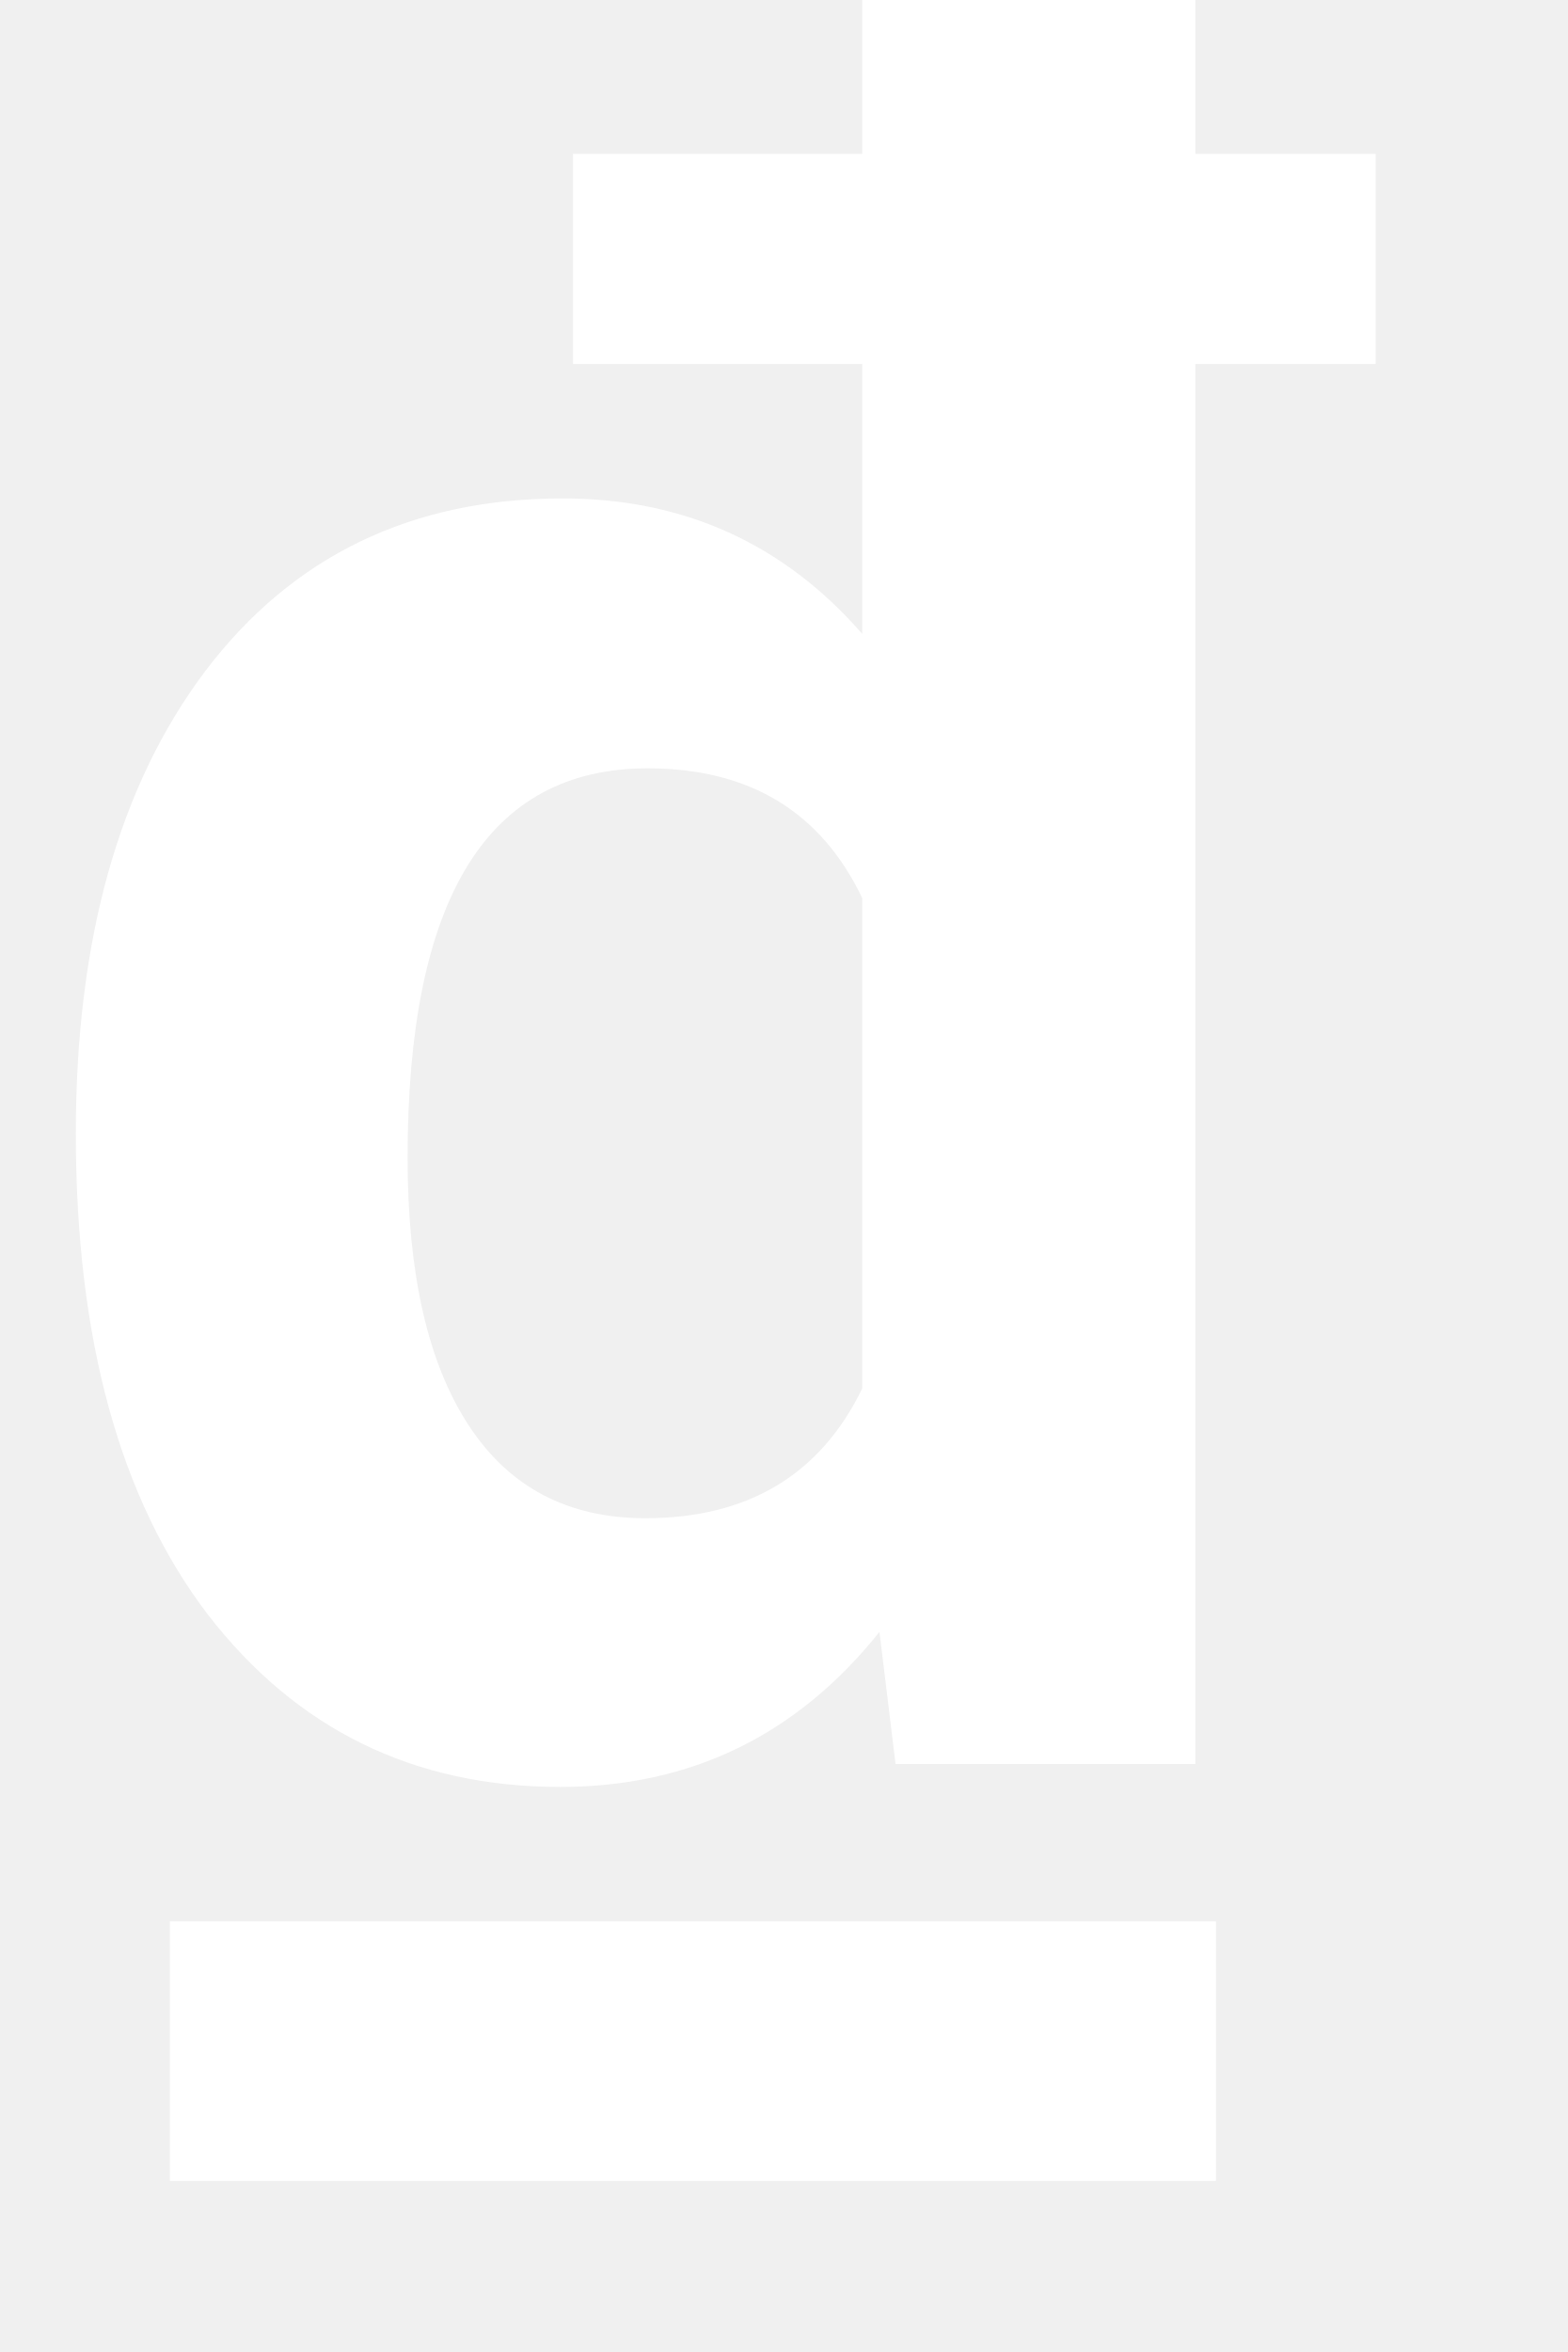
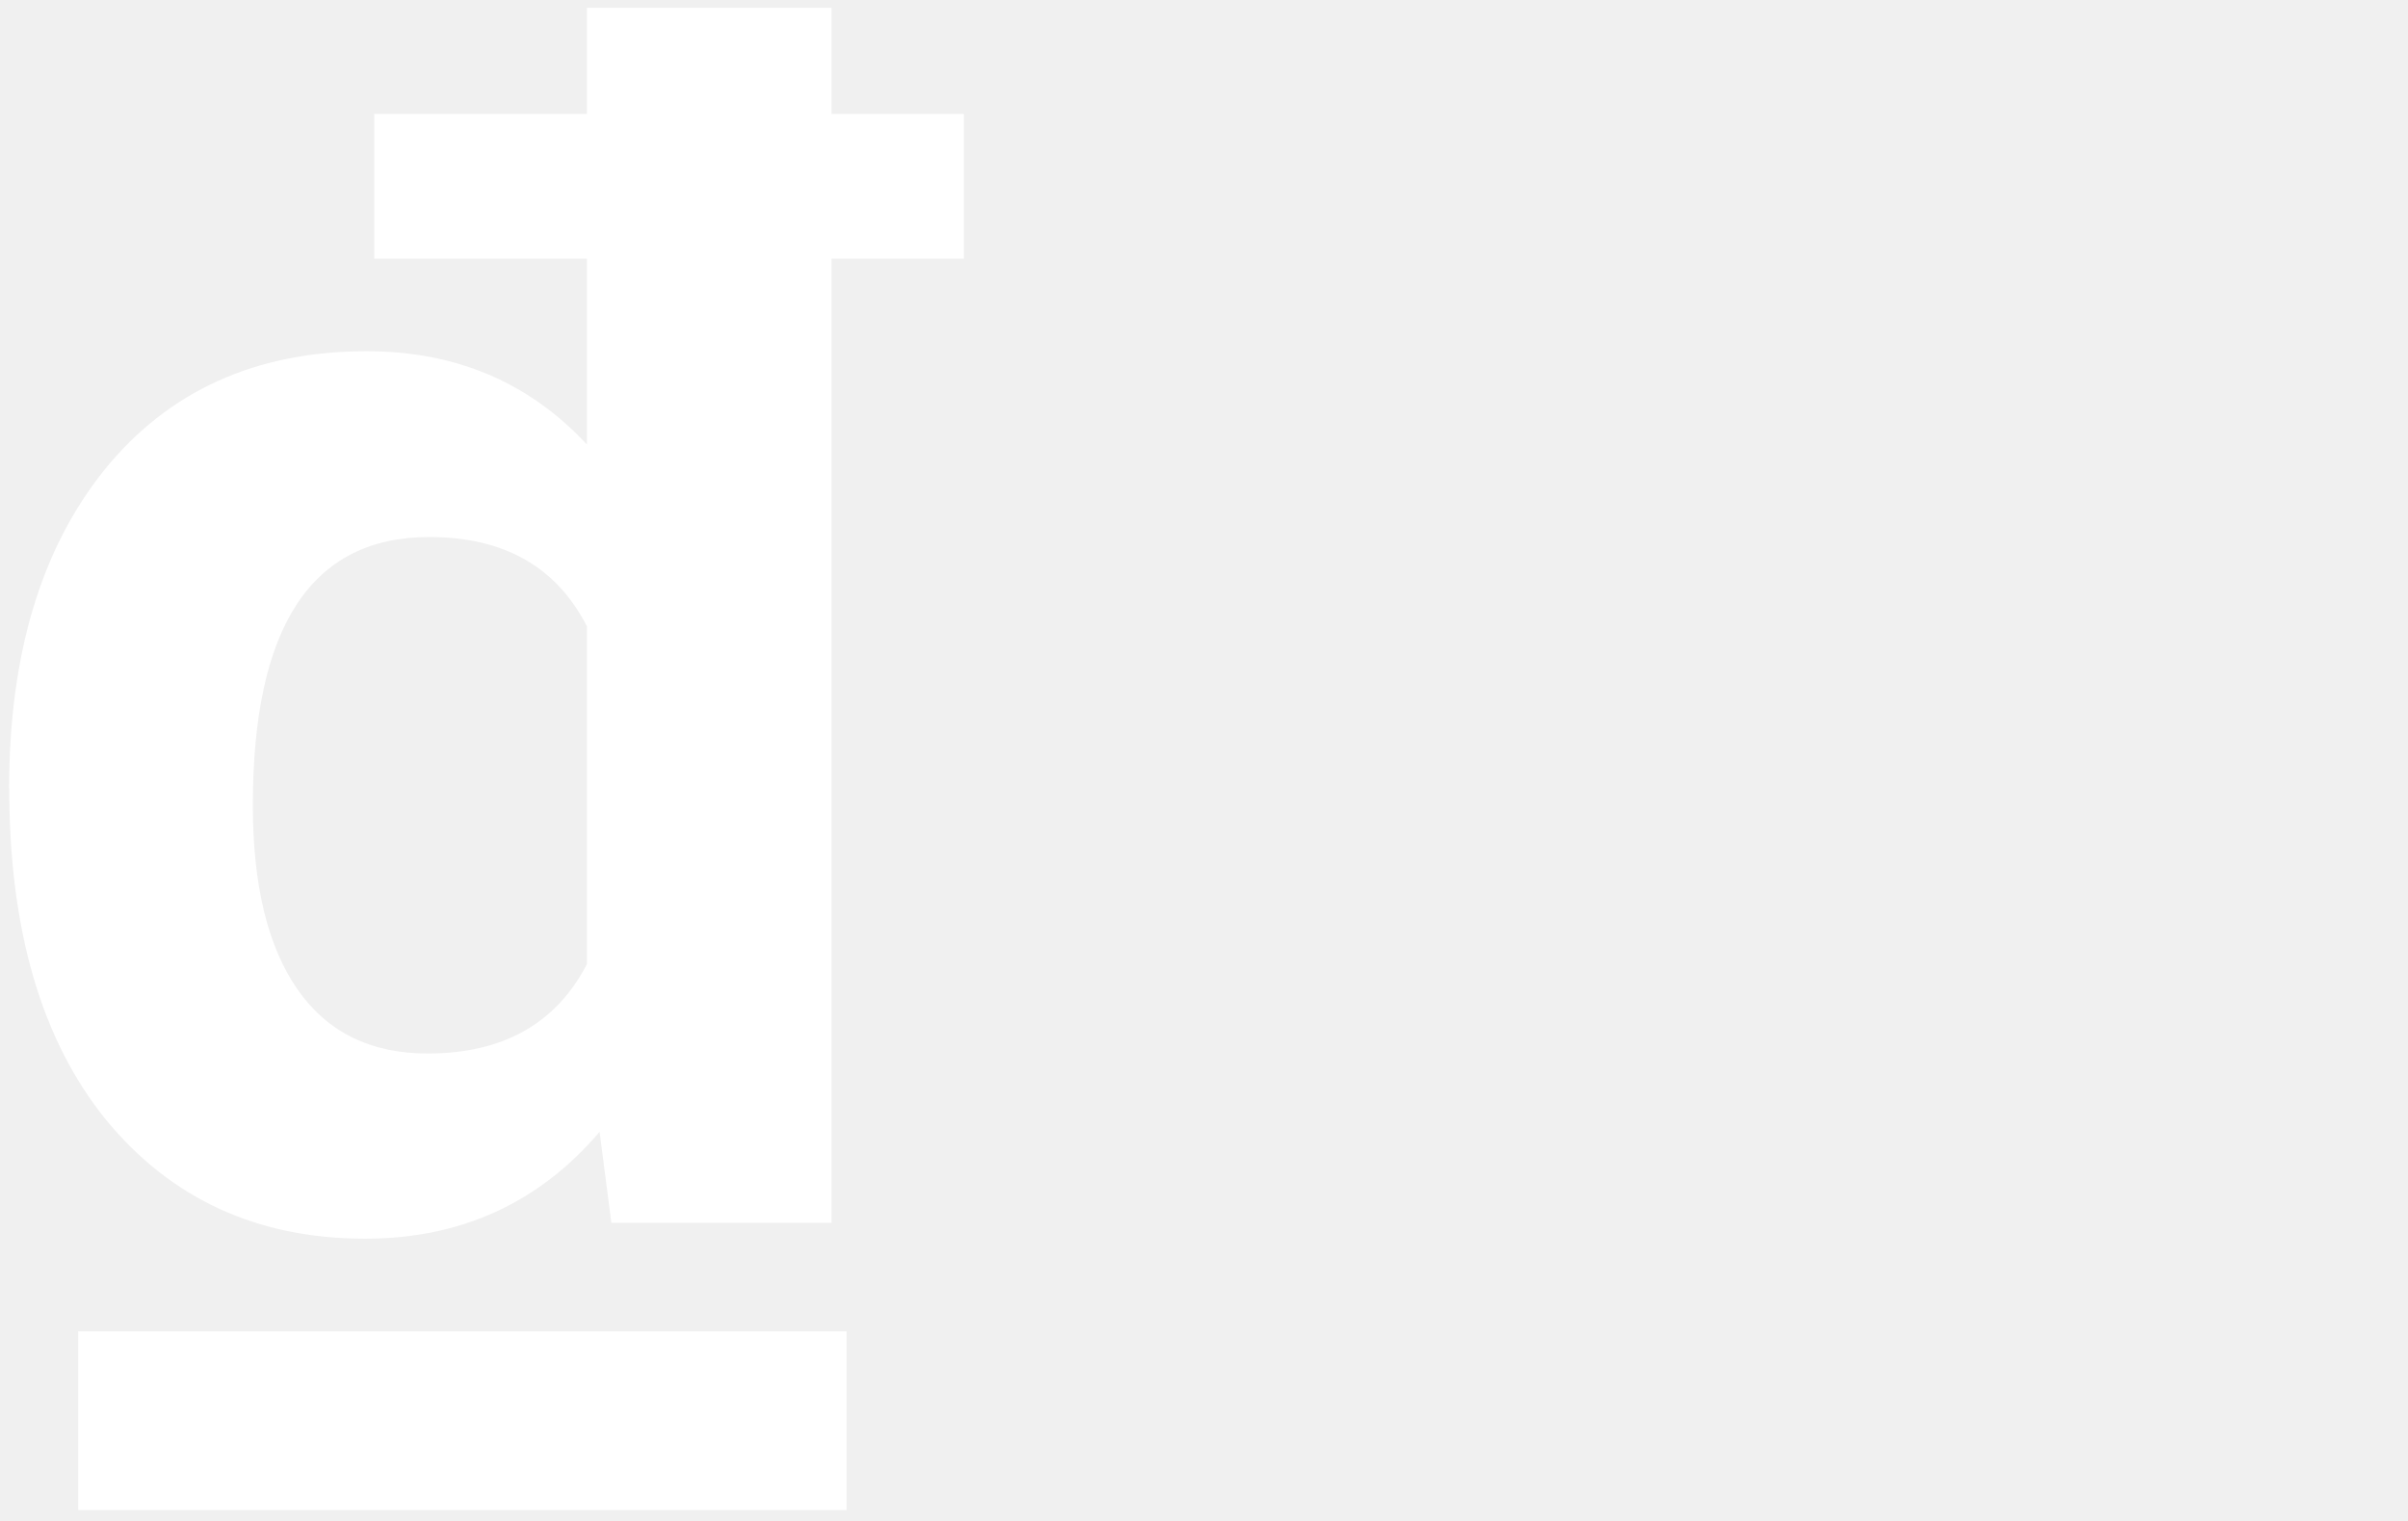
- <svg xmlns="http://www.w3.org/2000/svg" width="8" height="12" viewBox="0 0 8 12" fill="none">
-   <path d="M0.387 5.783C0.387 4.795 0.607 4.008 1.049 3.422C1.494 2.836 2.102 2.543 2.871 2.543C3.488 2.543 3.998 2.773 4.4 3.234V0H6.1V9H4.57L4.488 8.326C4.066 8.854 3.523 9.117 2.859 9.117C2.113 9.117 1.514 8.824 1.061 8.238C0.611 7.648 0.387 6.83 0.387 5.783ZM2.08 5.906C2.08 6.5 2.184 6.955 2.391 7.271C2.598 7.588 2.898 7.746 3.293 7.746C3.816 7.746 4.186 7.525 4.4 7.084V4.582C4.189 4.141 3.824 3.92 3.305 3.92C2.488 3.92 2.08 4.582 2.08 5.906ZM7.02 1.857H2.924V0.785H7.02V1.857ZM6.205 11.127H0.867V9.803H6.205V11.127Z" fill="#fff" />
+ <svg xmlns="http://www.w3.org/2000/svg" width="19" height="12">
+   <g>
+     <rect fill="none" id="canvas_background" height="14" width="21" y="-1" x="-1" />
+   </g>
+   <g>
+     <path stroke="null" id="svg_1" fill="#fff" d="m0.072,6.222c0,-1.053 0.251,-1.891 0.752,-2.515c0.506,-0.624 1.196,-0.936 2.07,-0.936c0.701,0 1.28,0.245 1.737,0.736l0,-3.445l1.93,0l0,9.586l-1.737,0l-0.093,-0.718c-0.479,0.562 -1.096,0.843 -1.85,0.843c-0.847,0 -1.529,-0.312 -2.043,-0.936c-0.51,-0.628 -0.765,-1.5 -0.765,-2.615zm1.923,0.131c0,0.632 0.118,1.117 0.353,1.454c0.235,0.337 0.577,0.505 1.025,0.505c0.595,0 1.014,-0.235 1.258,-0.705l0,-2.665c-0.24,-0.47 -0.654,-0.705 -1.245,-0.705c-0.927,0 -1.391,0.705 -1.391,2.116zm5.61,-4.312l-4.652,0l0,-1.142l4.652,0l0,1.142zm-0.925,9.873l-6.063,0l0,-1.41l6.063,0l0,1.41z" />
+   </g>
</svg>
